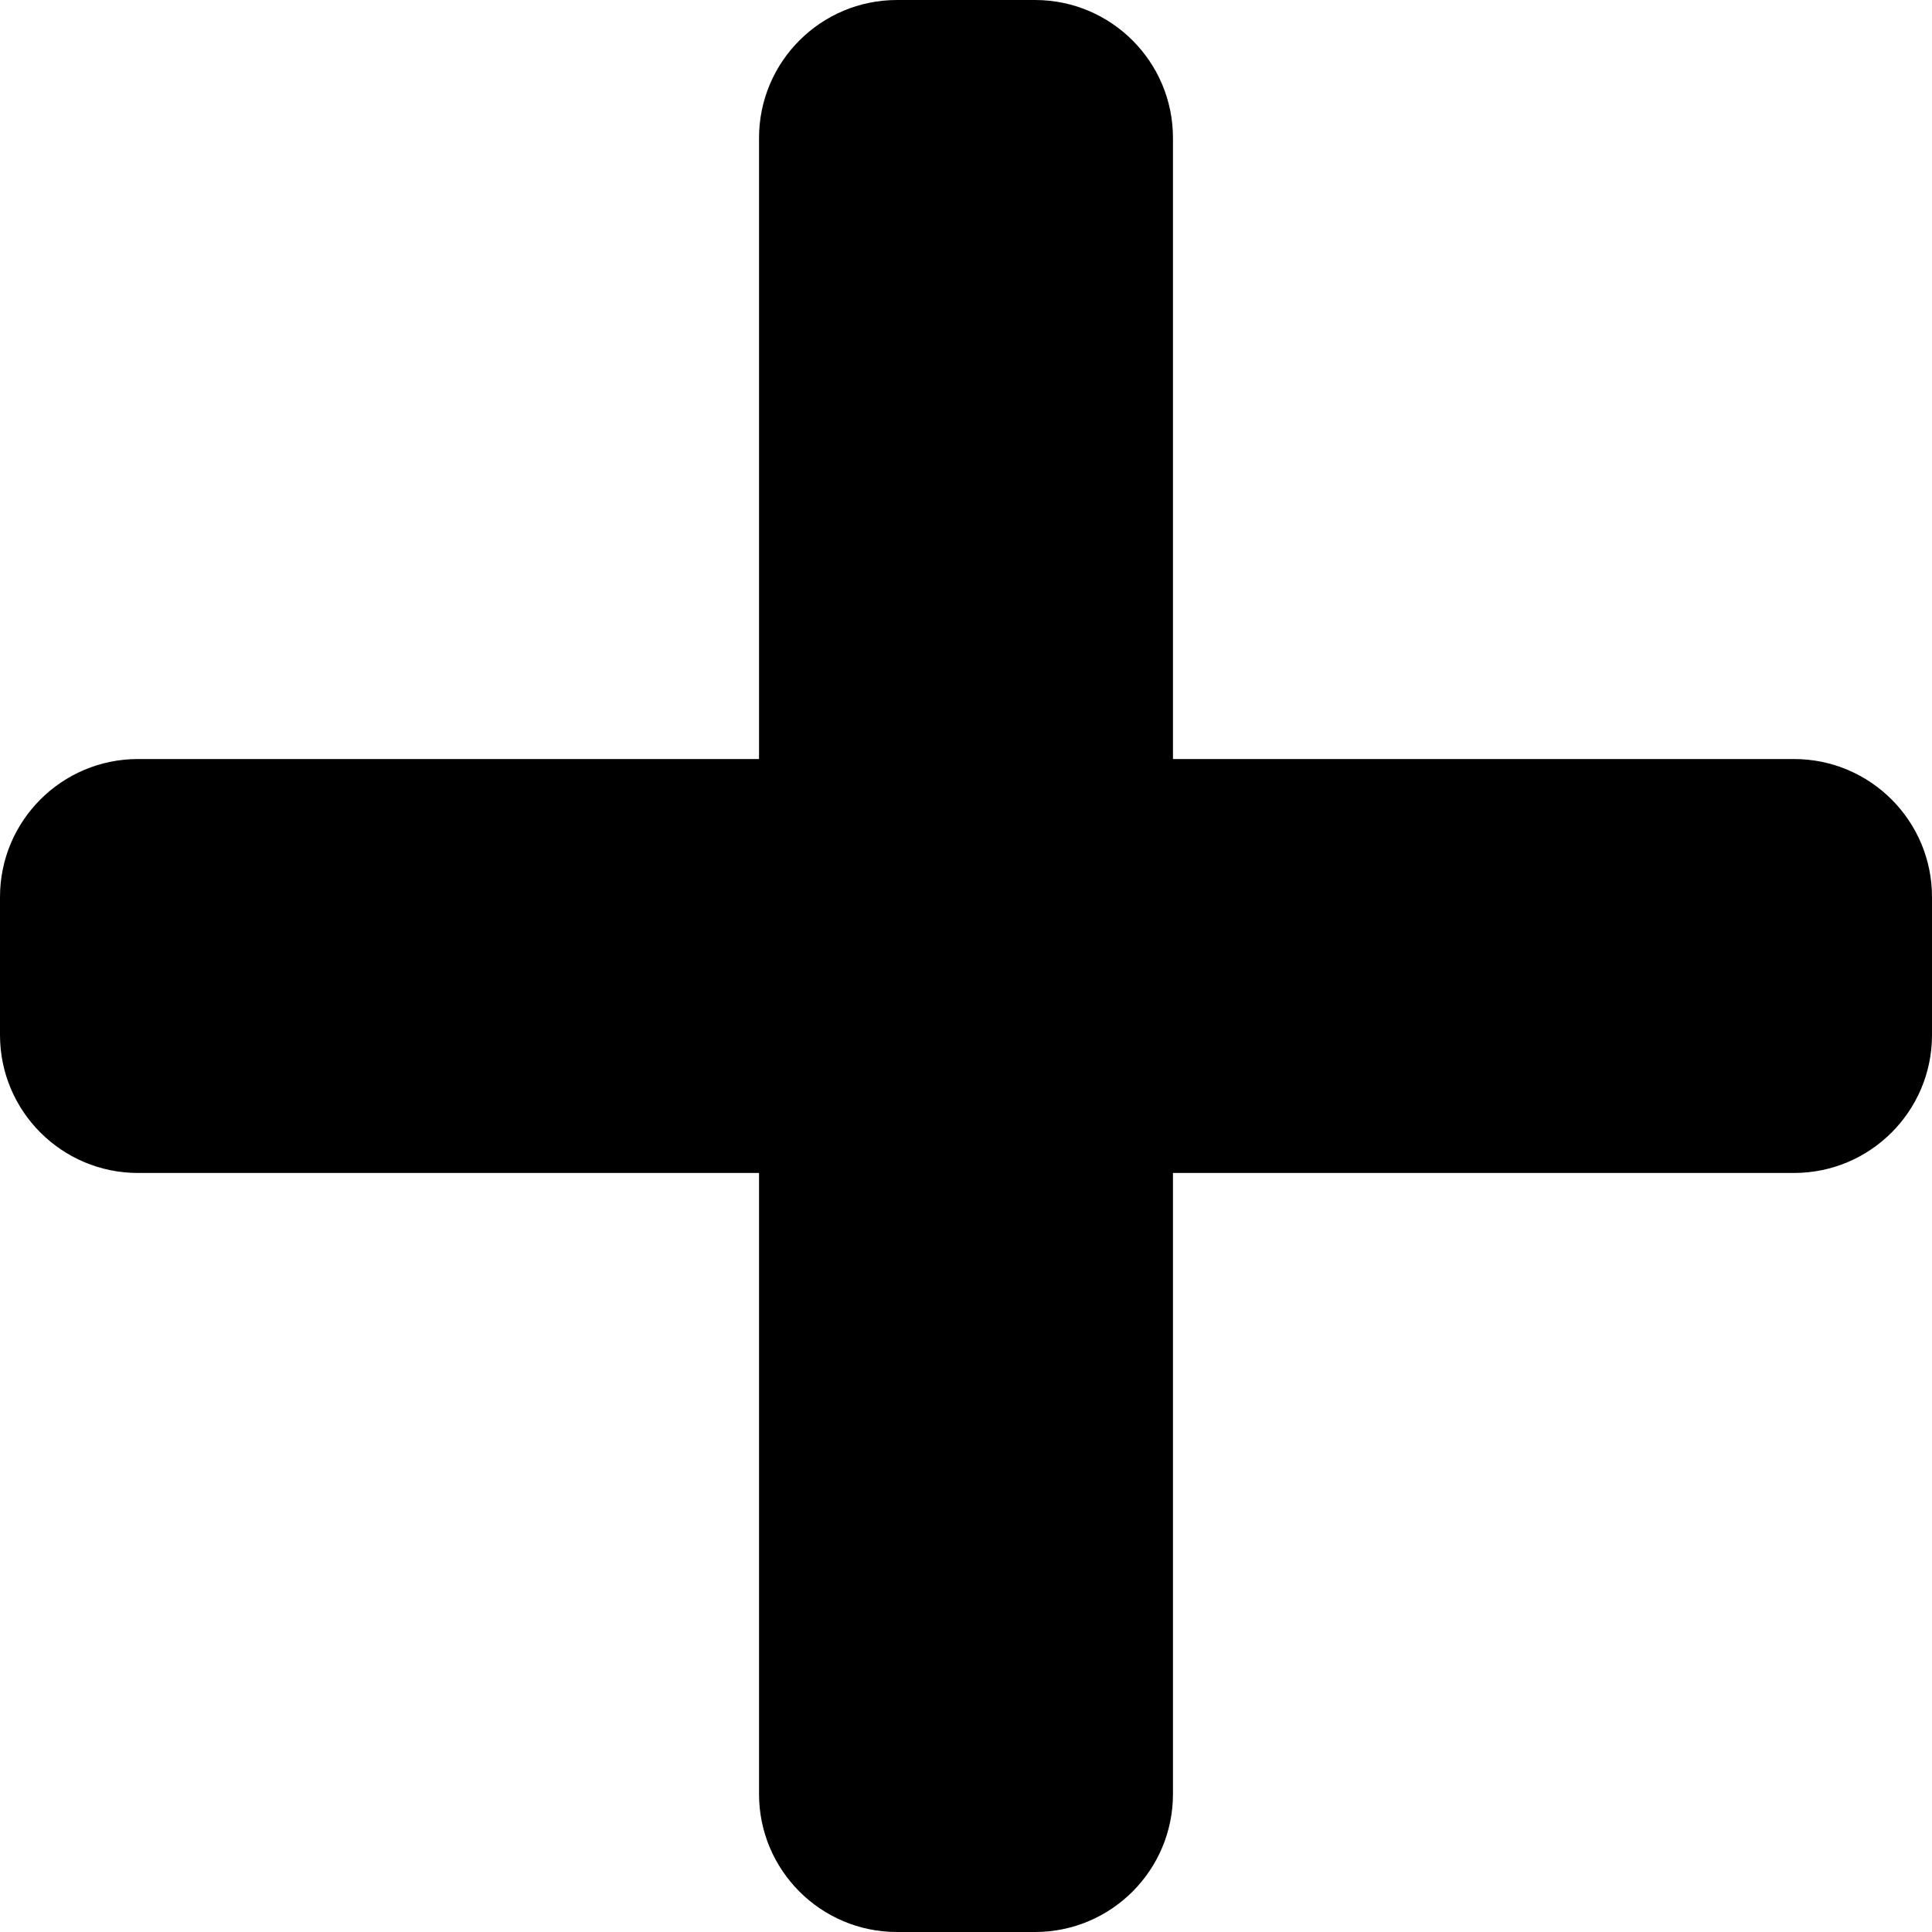
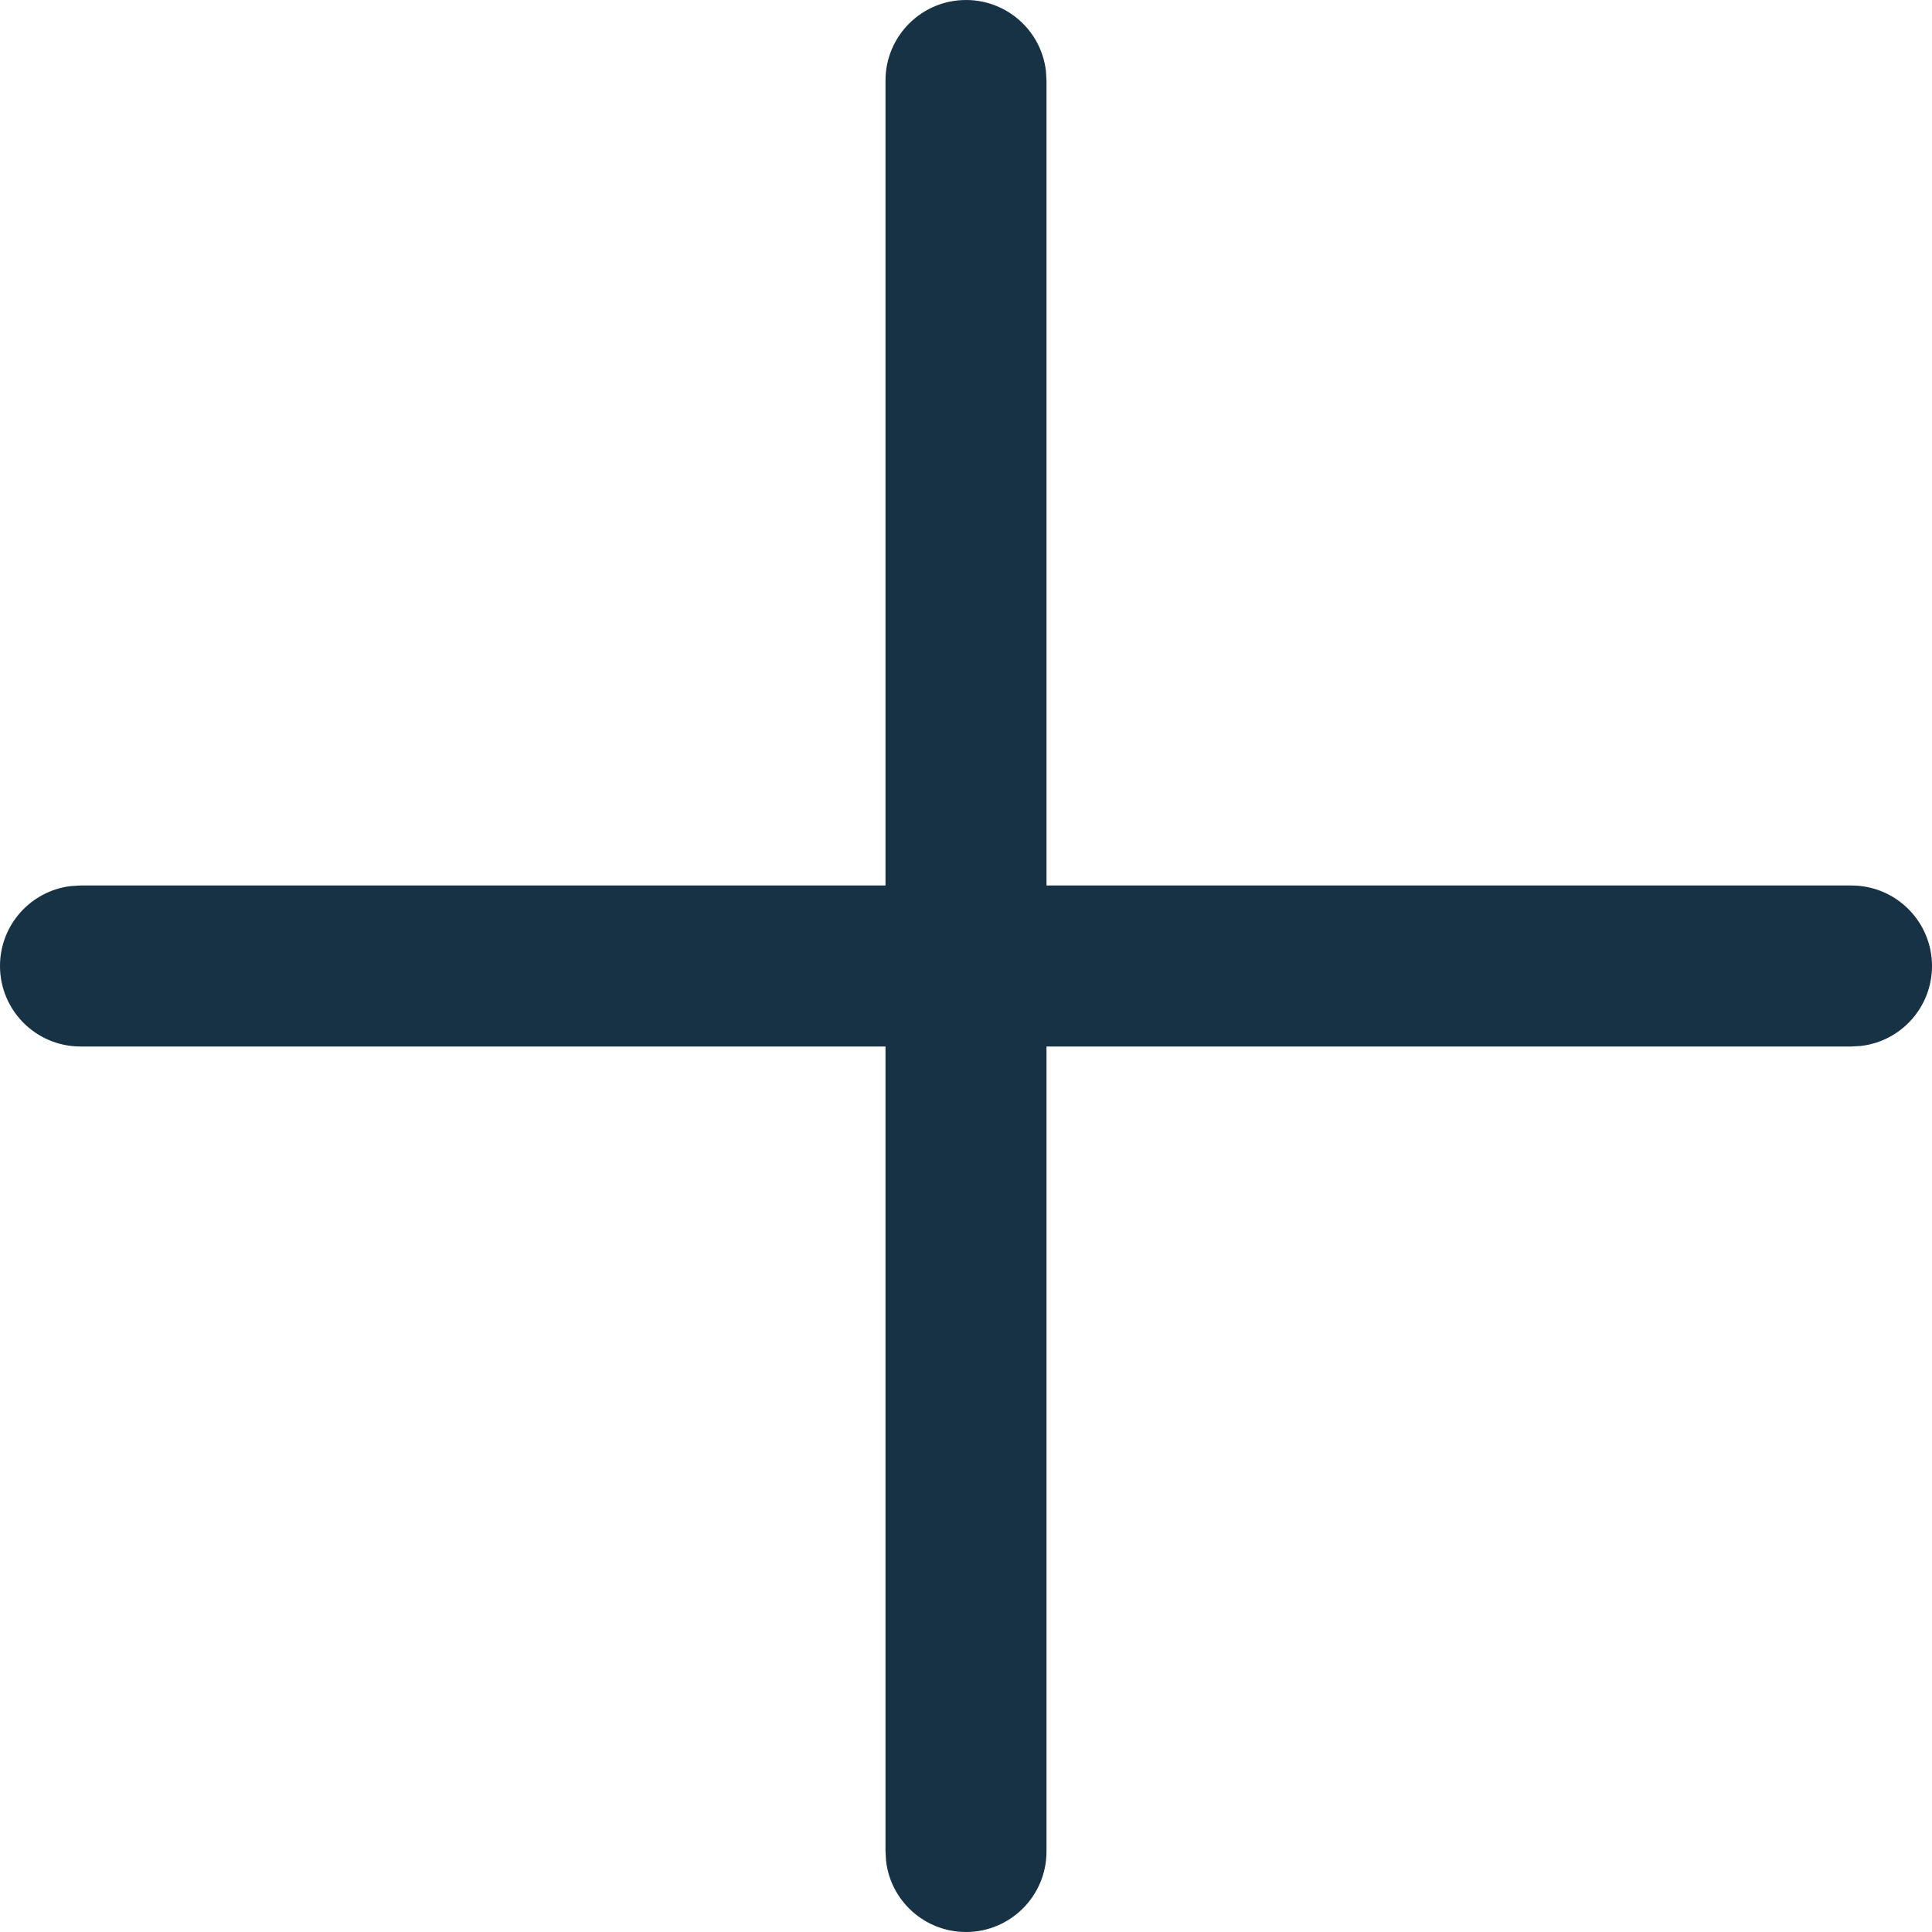
<svg xmlns="http://www.w3.org/2000/svg" width="24px" height="24px" viewBox="0 0 24 24" version="1.1">
-   <g id="add">
-     <path d="M22.286,9.429 L14.571,9.429 L14.571,1.714 C14.571,0.768 13.804,0 12.857,0 L11.143,0 C10.196,0 9.429,0.768 9.429,1.714 L9.429,9.429 L1.714,9.429 C0.768,9.429 0,10.196 0,11.143 L0,12.857 C0,13.804 0.768,14.571 1.714,14.571 L9.429,14.571 L9.429,22.286 C9.429,23.232 10.196,24 11.143,24 L12.857,24 C13.804,24 14.571,23.232 14.571,22.286 L14.571,14.571 L22.286,14.571 C23.232,14.571 24,13.804 24,12.857 L24,11.143 C24,10.196 23.232,9.429 22.286,9.429 Z" />
+   <g id="Iconography" stroke="none" stroke-width="1" fill="none" fill-rule="evenodd">
+     <g id="1.-Primitives/Icons/1.-Foreground-Primary/Add" fill="#173145">
+       <path d="M12,0 C12.513,0 12.936,0.386 12.993,0.883 L13,1 L13,11 L23,11 C23.552,11 24,11.448 24,12 C24,12.513 23.614,12.936 23.117,12.993 L23,13 L13,13 L13,23 C13,23.552 12.552,24 12,24 C11.487,24 11.064,23.614 11.007,23.117 L11,23 L11,13 L1,13 C0.448,13 0,12.552 0,12 C0,11.487 0.386,11.064 0.883,11.007 L1,11 L11,11 L11,1 C11,0.448 11.448,0 12,0 Z" id="Path" />
+     </g>
  </g>
</svg>
